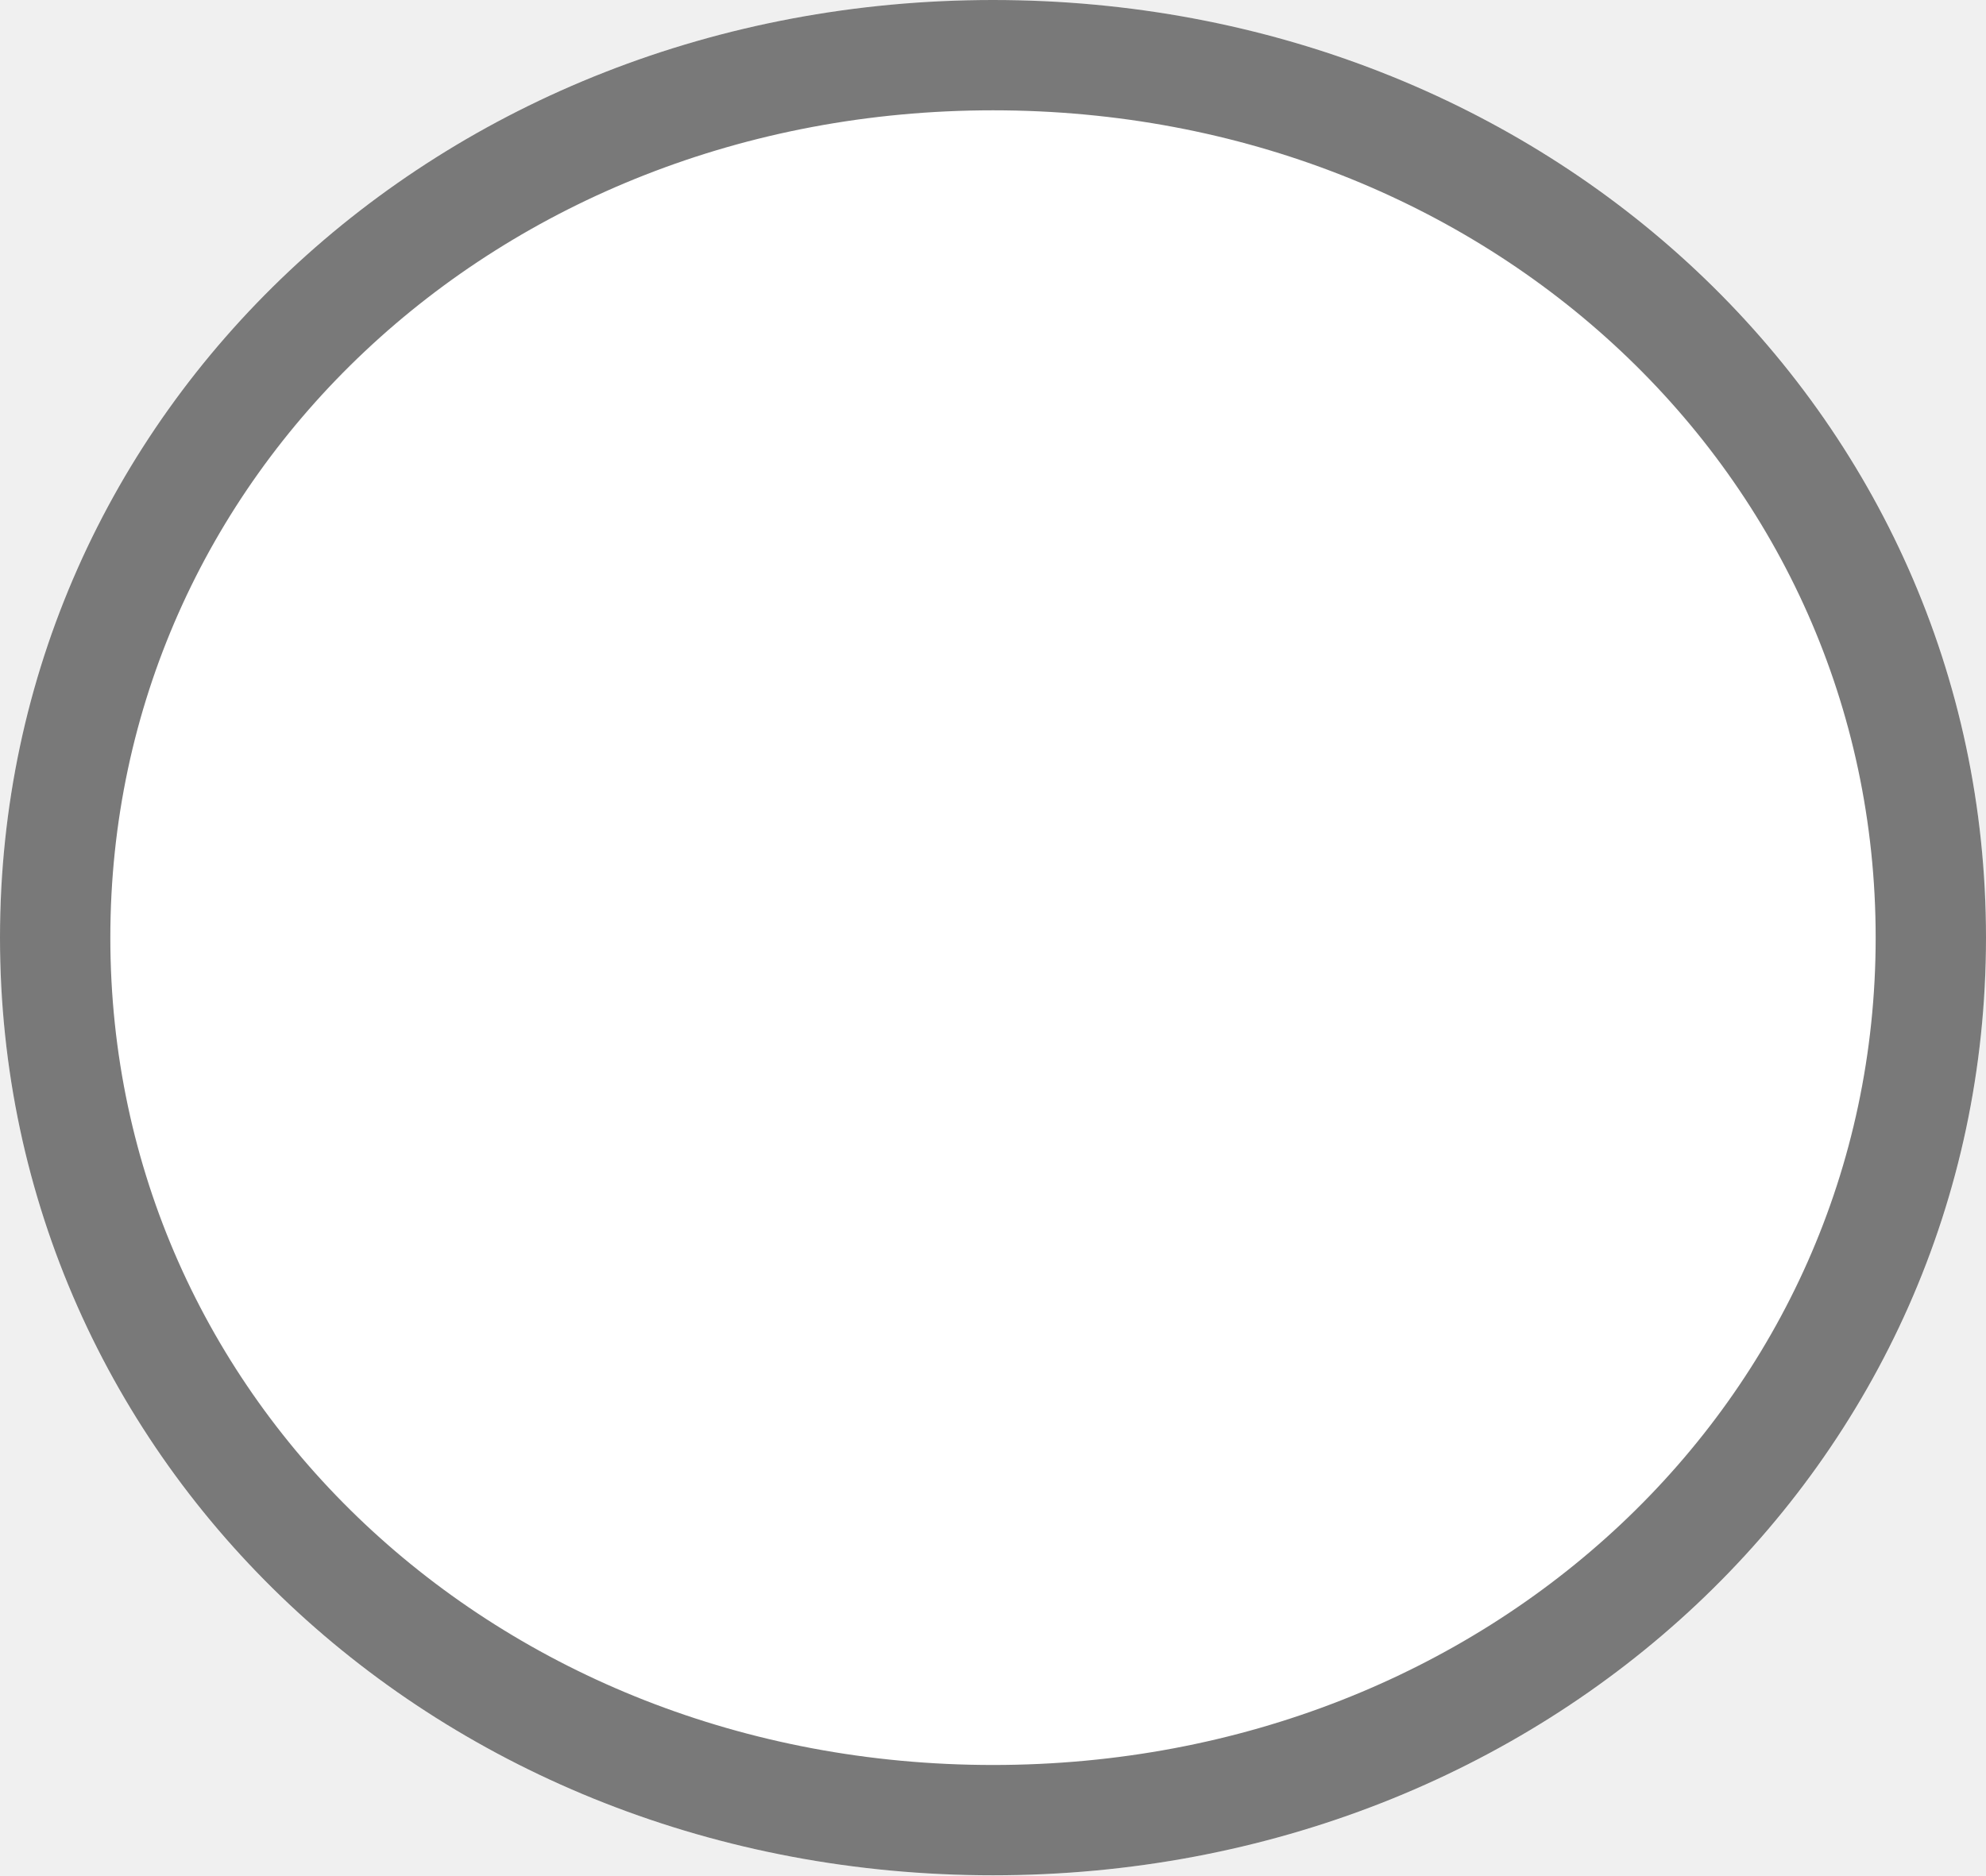
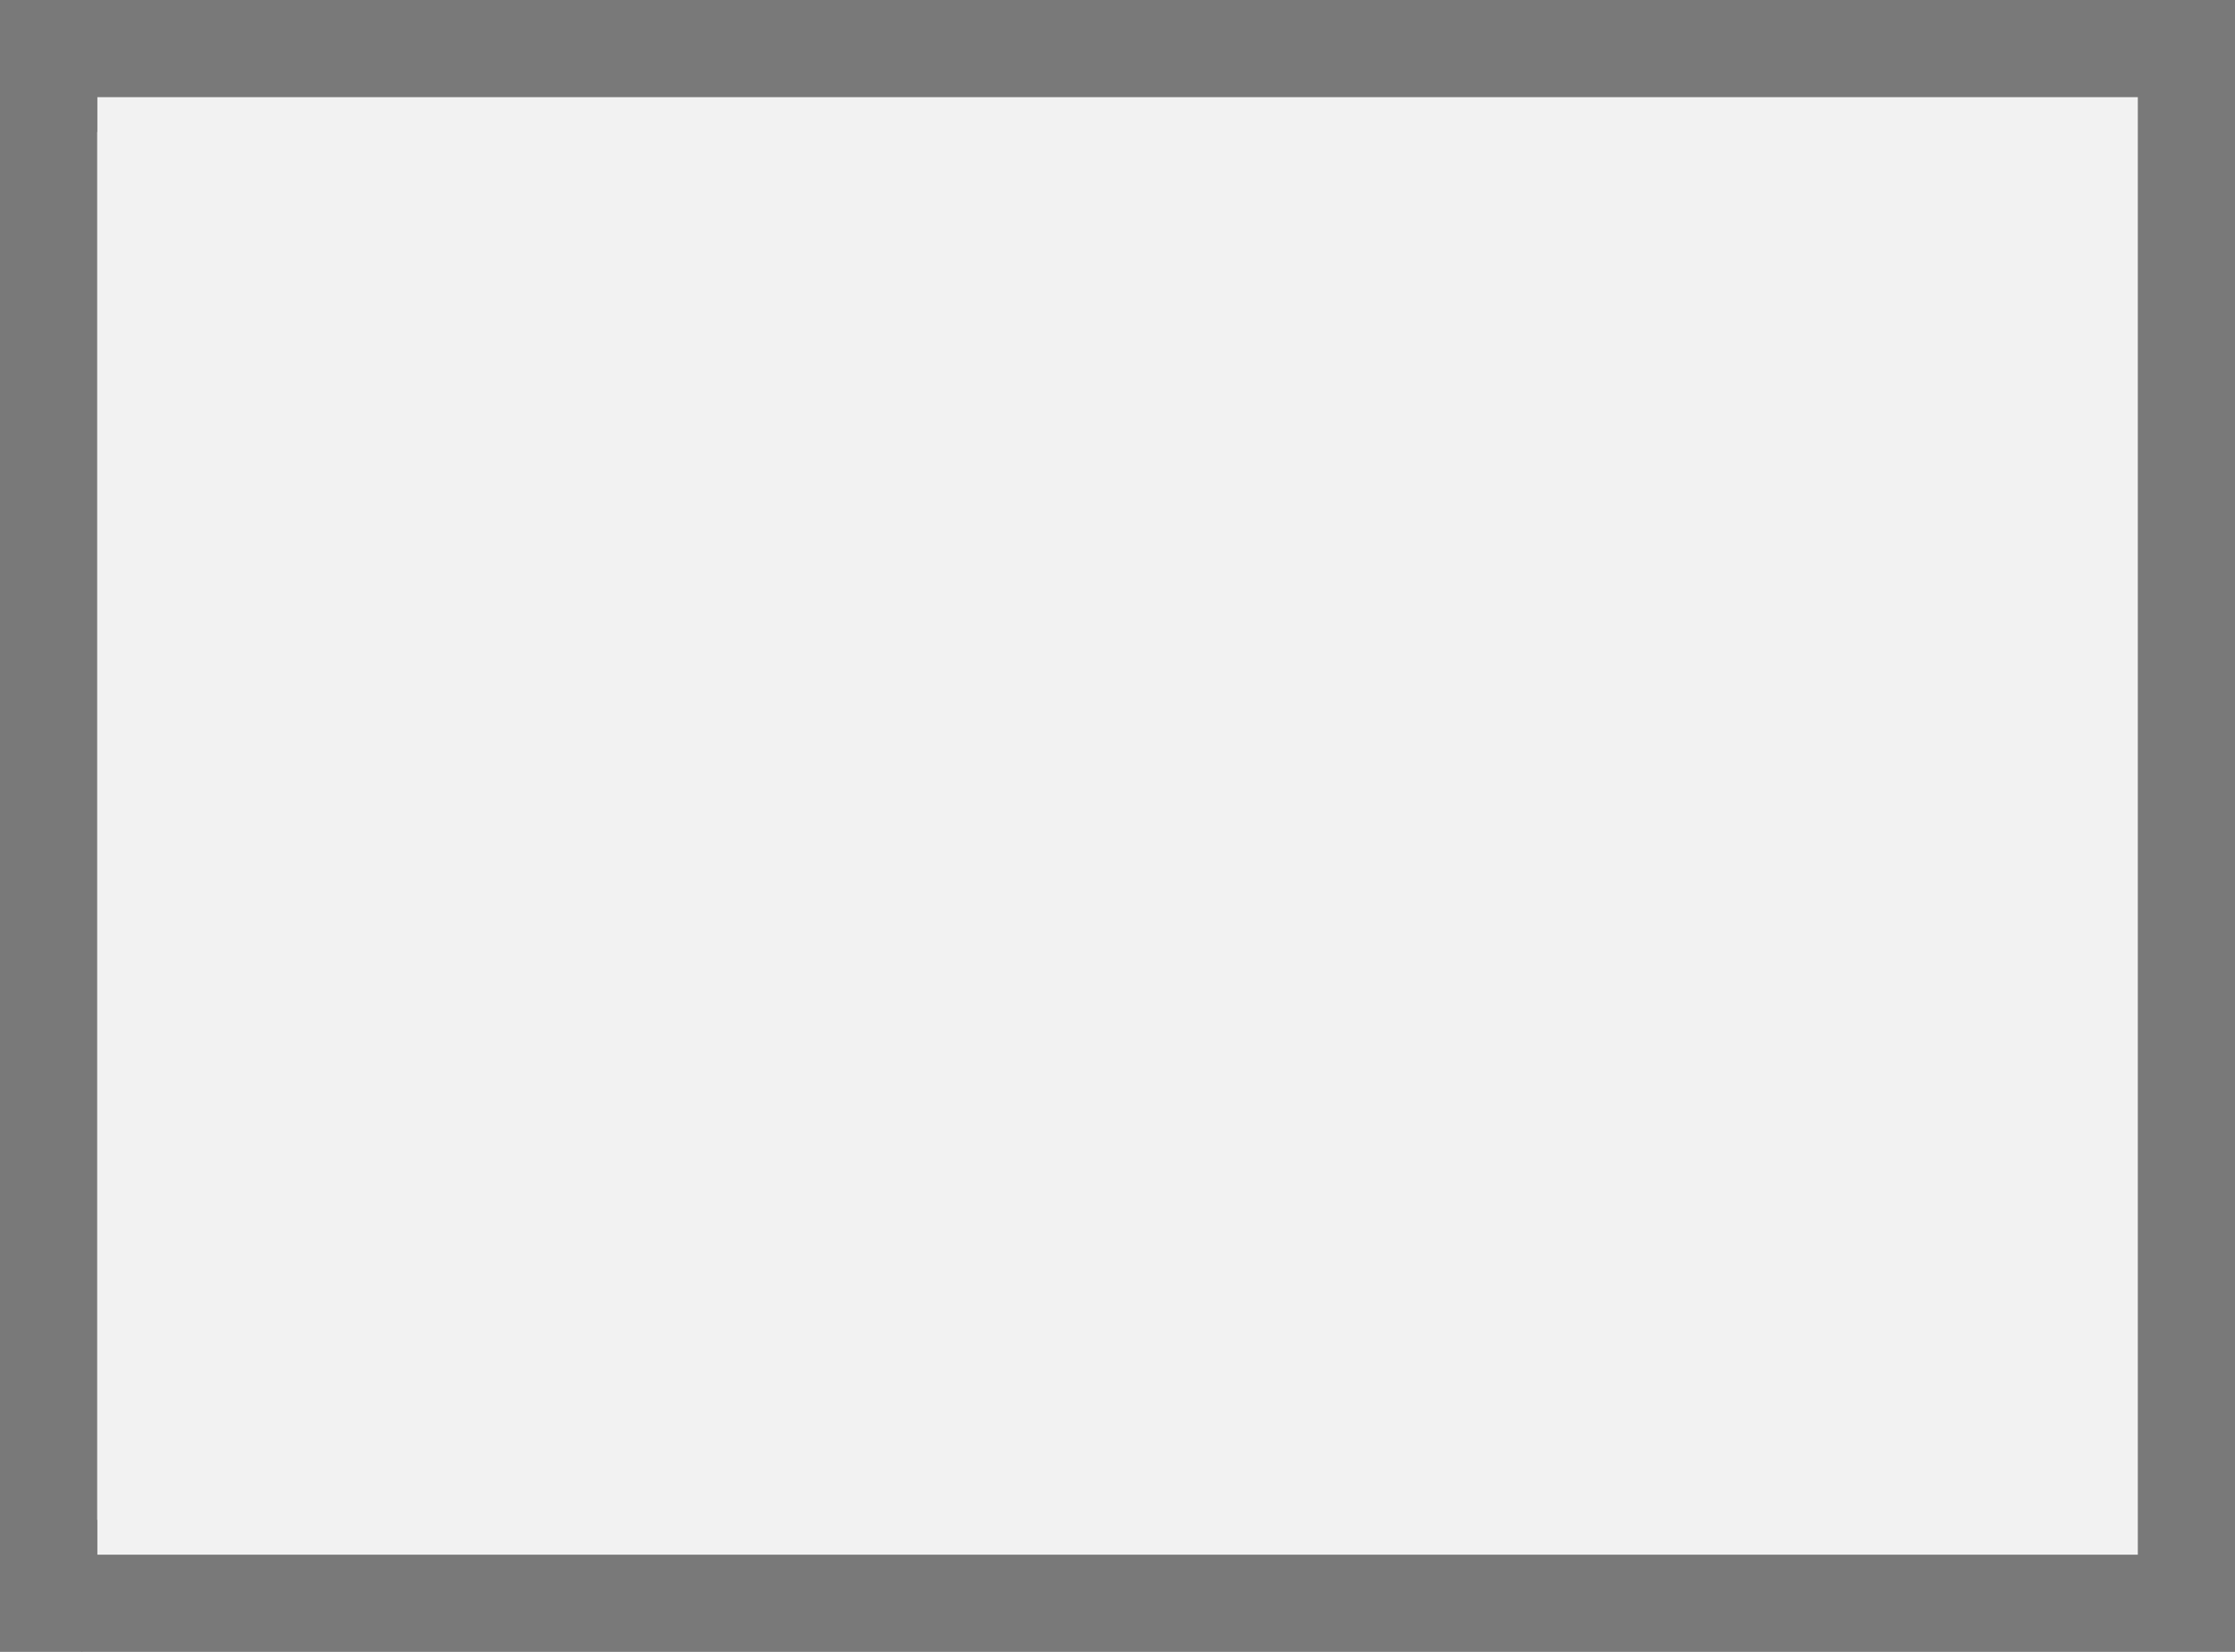
- <svg xmlns="http://www.w3.org/2000/svg" version="1.1" width="18px" height="17px">
-   <g transform="matrix(1 0 0 1 -1970 -4079 )">
-     <path d="M 1979 4079  C 1984.04 4079  1988 4082.74  1988 4087.5  C 1988 4092.26  1984.04 4096  1979 4096  C 1973.96 4096  1970 4092.26  1970 4087.5  C 1970 4082.74  1973.96 4079  1979 4079  Z " fill-rule="nonzero" fill="#ffffff" stroke="none" />
-     <path d="M 1979 4079.5  C 1983.76 4079.5  1987.5 4083.02  1987.5 4087.5  C 1987.5 4091.98  1983.76 4095.5  1979 4095.5  C 1974.24 4095.5  1970.5 4091.98  1970.5 4087.5  C 1970.5 4083.02  1974.24 4079.5  1979 4079.5  Z " stroke-width="1" stroke="#797979" fill="none" />
+ <svg xmlns="http://www.w3.org/2000/svg" version="1.1" width="23px" height="17px">
+   <defs>
+     <mask fill="white" id="clip126">
+       <path d="M 2532 3991  L 2555 3991  L 2555 4017  L 2532 4017  Z M 2531 3994  L 2554 3994  L 2554 4011  L 2531 4011  Z " fill-rule="evenodd" />
+     </mask>
+   </defs>
+   <g transform="matrix(1 0 0 1 -2531 -3994 )">
+     <path d="M 2531.5 3994.5  L 2553.5 3994.5  L 2553.5 4010.5  L 2531.5 4010.5  L 2531.5 3994.5  Z " fill-rule="nonzero" fill="#f2f2f2" stroke="none" />
+     <path d="M 2531.5 3994.5  L 2553.5 3994.5  L 2553.5 4010.5  L 2531.5 4010.5  L 2531.5 3994.5  Z " stroke-width="1" stroke="#797979" fill="none" />
+     <path d="M 2531.544 3994.402  L 2553.456 4010.598  M 2553.456 3994.402  L 2531.544 4010.598  " stroke-width="1" stroke="#797979" fill="none" mask="url(#clip126)" />
  </g>
</svg>
